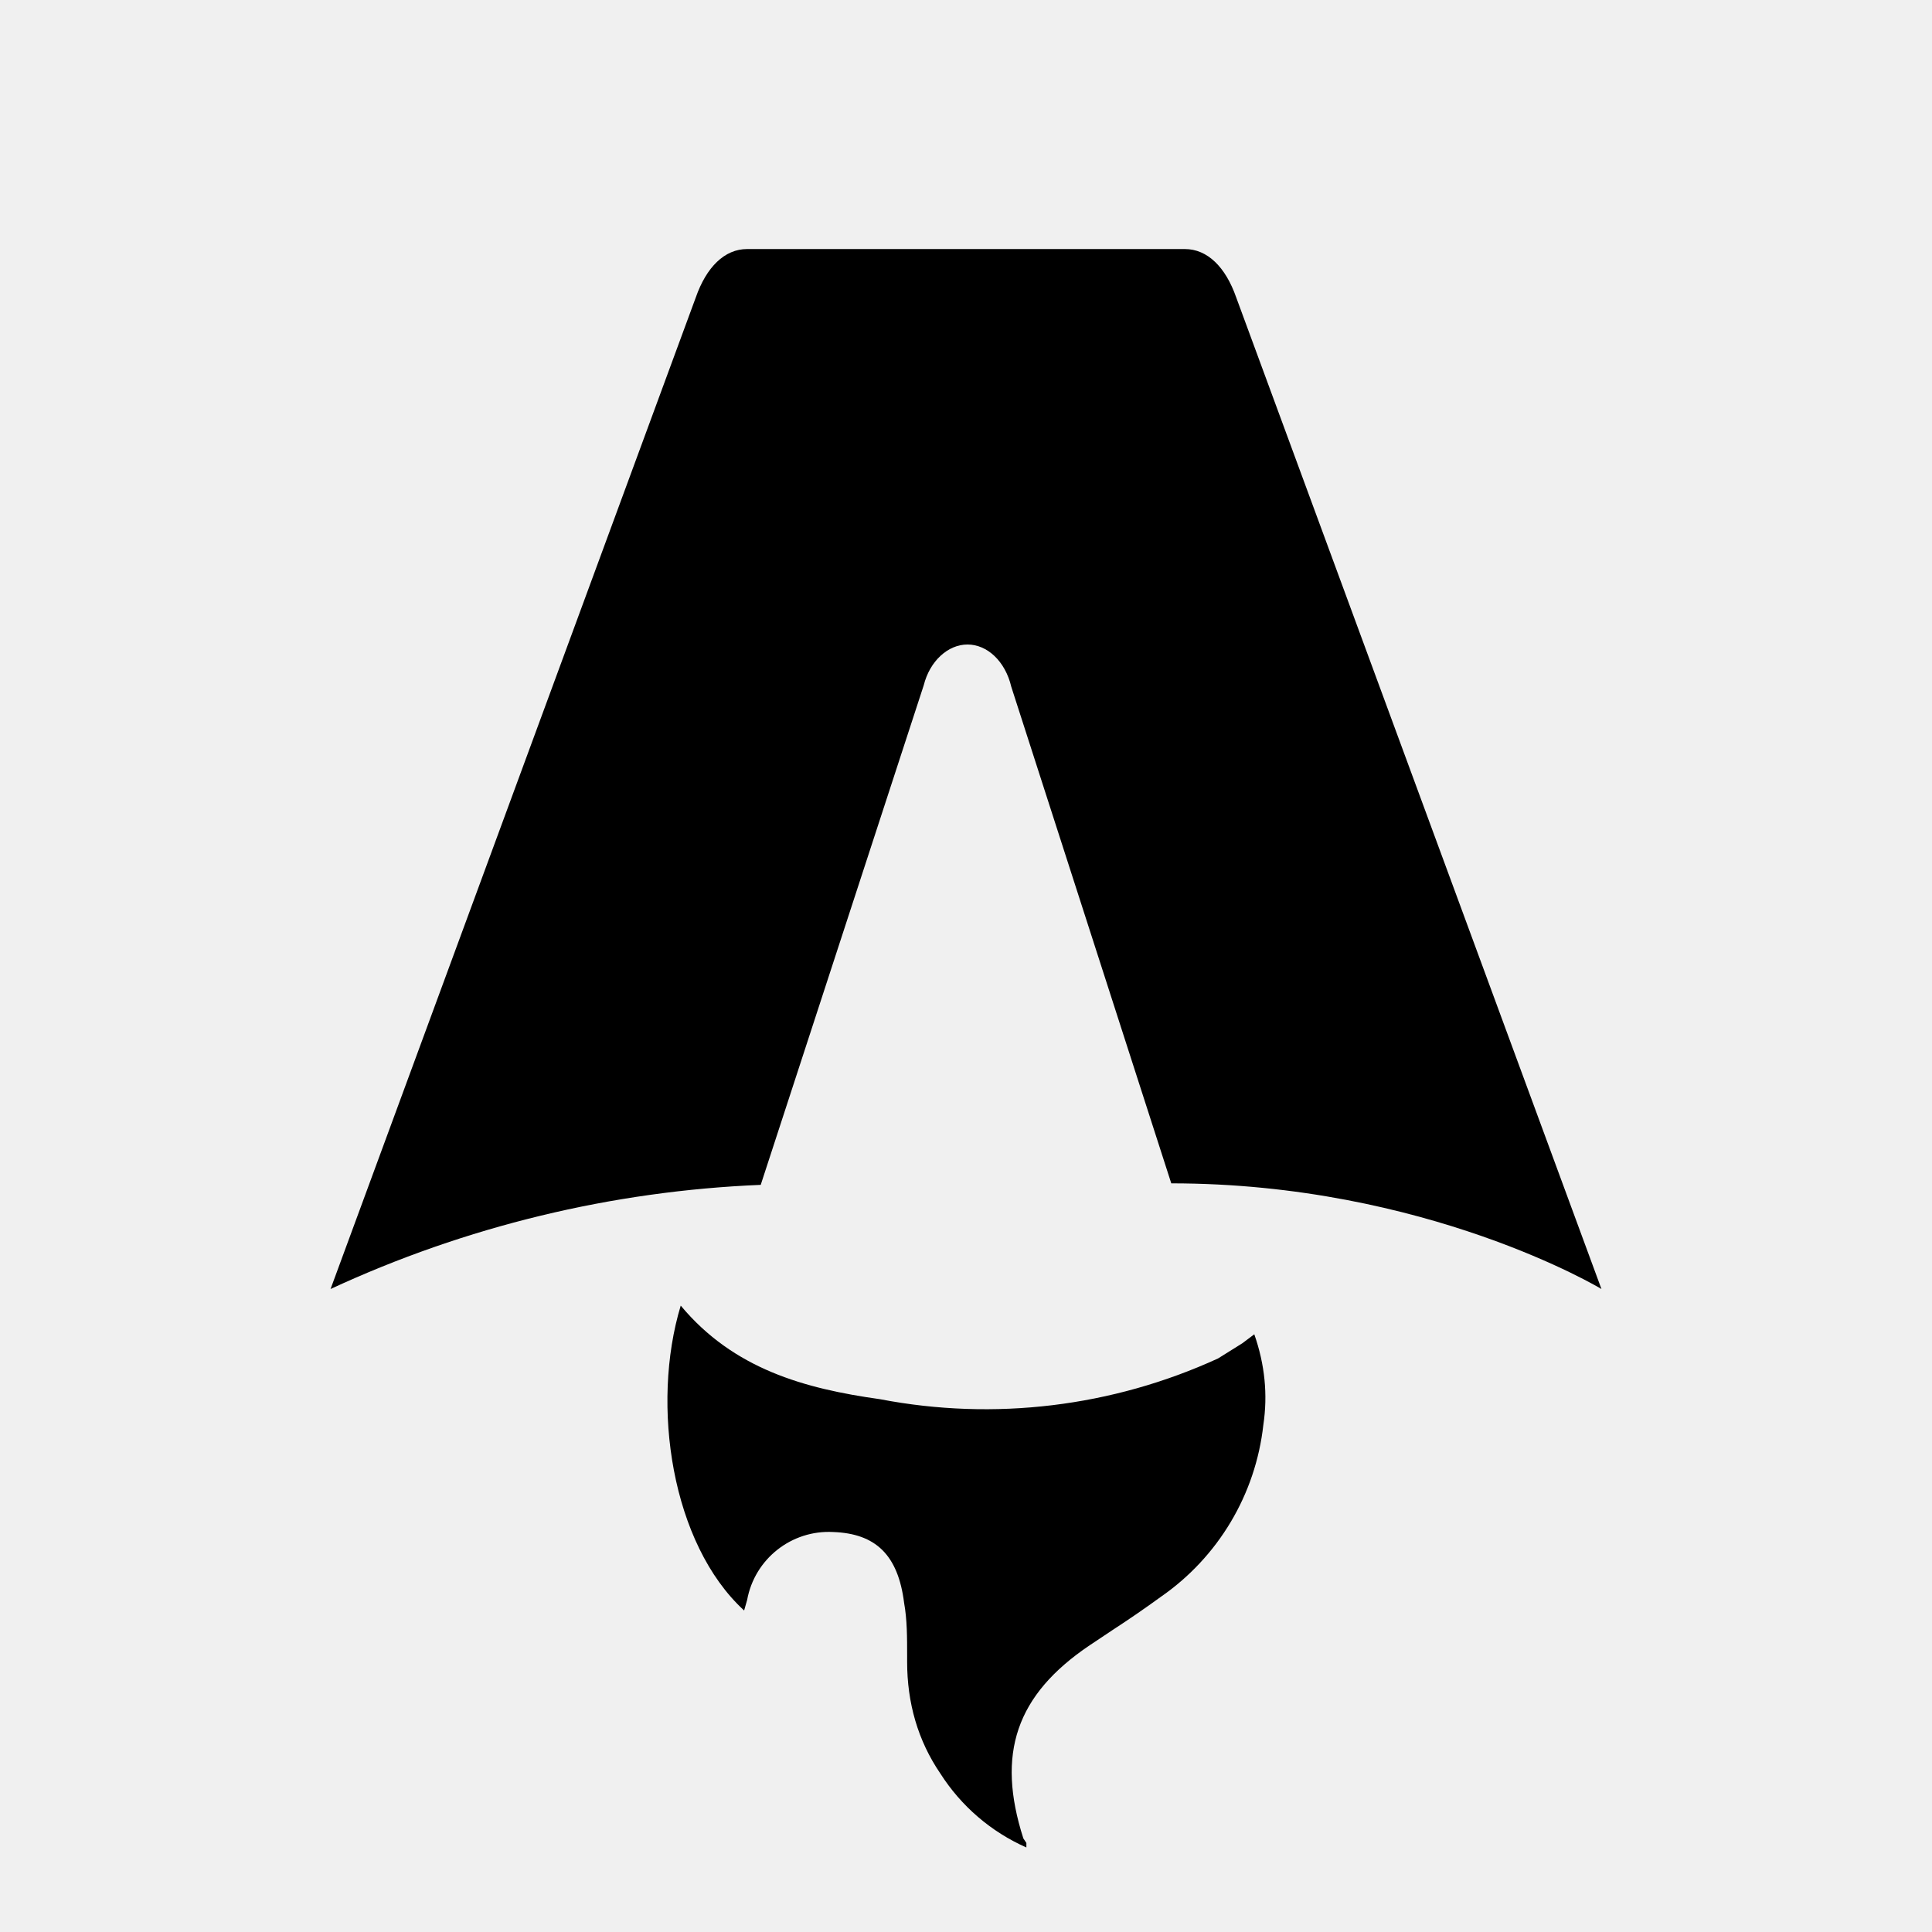
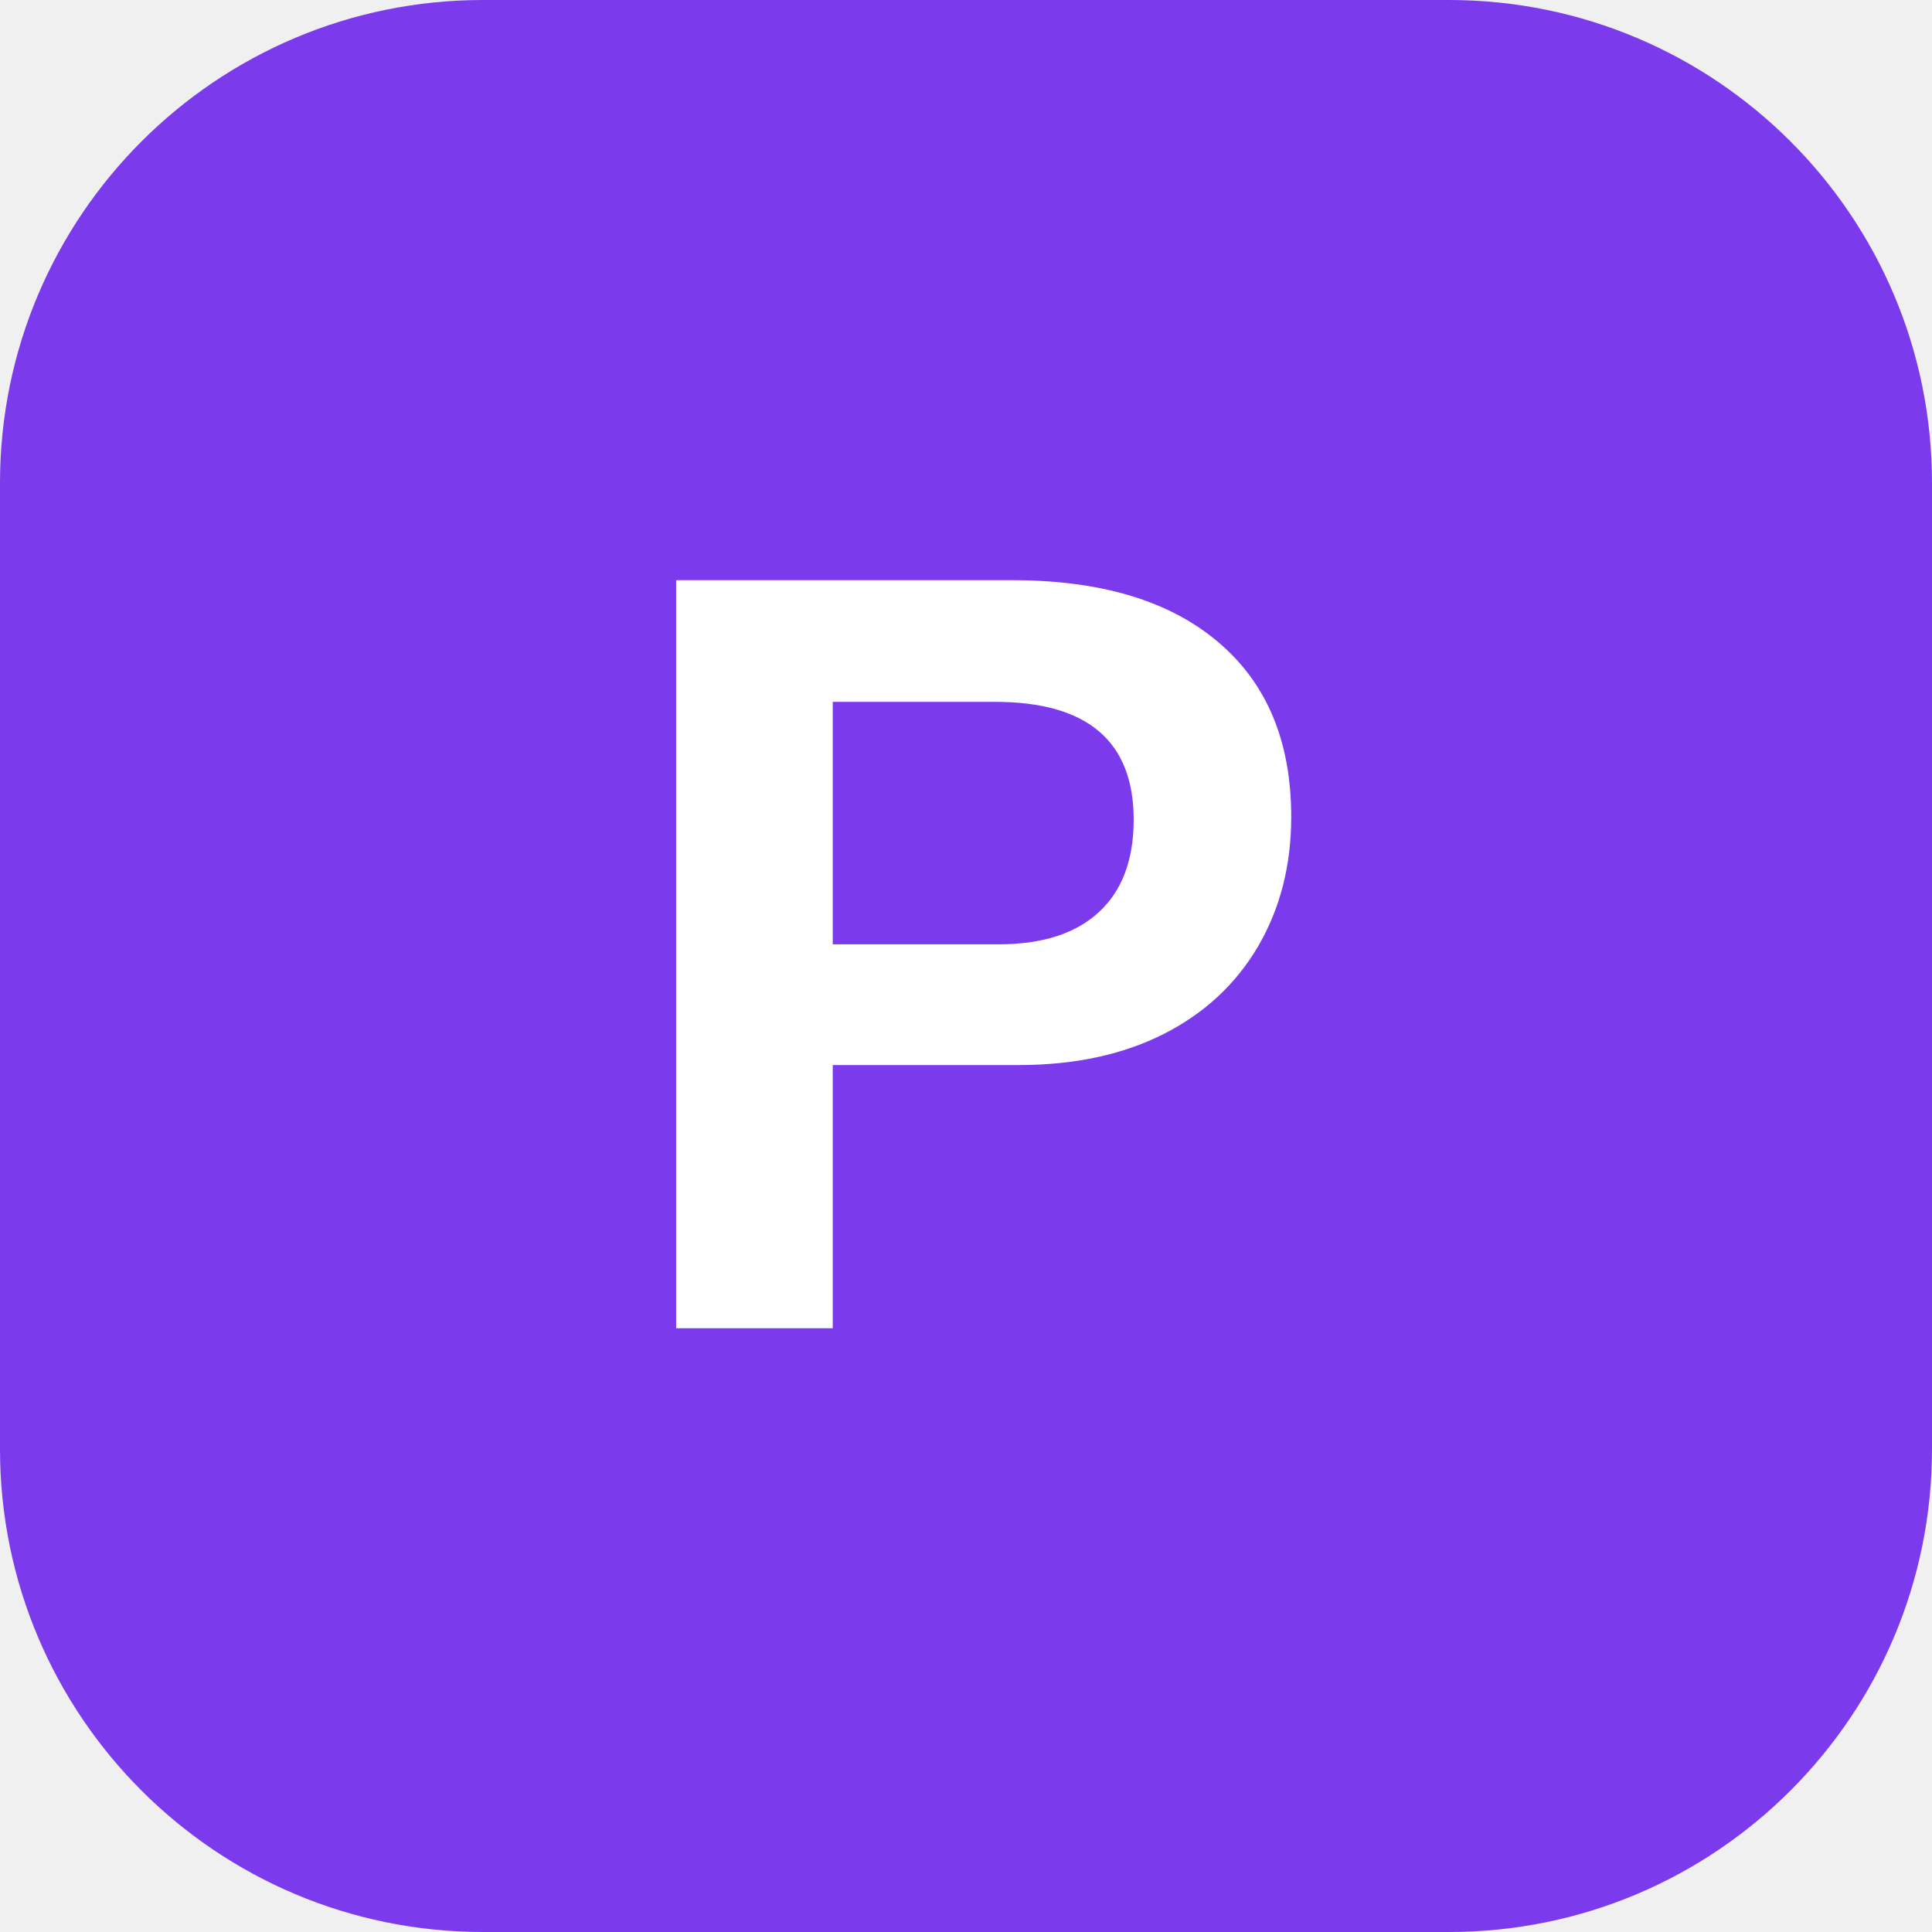
- <svg xmlns="http://www.w3.org/2000/svg" fill="none" viewBox="0 0 128 128">
-   <path d="M50.4 78.5a75.1 75.1 0 0 0-28.5 6.9l24.2-65.7c.7-2 1.9-3.2 3.4-3.2h29c1.5 0 2.7 1.2 3.4 3.2l24.2 65.7s-11.6-7-28.5-7L67 45.5c-.4-1.7-1.6-2.8-2.9-2.8-1.3 0-2.5 1.1-2.9 2.7L50.4 78.5Zm-1.1 28.2Zm-4.2-20.2c-2 6.6-.6 15.8 4.2 20.2a17.5 17.5 0 0 1 .2-.7 5.5 5.5 0 0 1 5.7-4.5c2.8.1 4.3 1.5 4.7 4.7.2 1.1.2 2.3.2 3.5v.4c0 2.7.7 5.2 2.2 7.4a13 13 0 0 0 5.7 4.9v-.3l-.2-.3c-1.8-5.6-.5-9.5 4.4-12.8l1.5-1a73 73 0 0 0 3.2-2.2 16 16 0 0 0 6.8-11.4c.3-2 .1-4-.6-6l-.8.6-1.6 1a37 37 0 0 1-22.4 2.7c-5-.7-9.7-2-13.2-6.2Z" />
-   <style>
-         path { fill: #000; }
-         @media (prefers-color-scheme: dark) {
-             path { fill: #FFF; }
-         }
-     </style>
+ <svg xmlns="http://www.w3.org/2000/svg" width="32" height="32" viewBox="0 0 32 32">
+   <rect width="32" height="32" rx="8" fill="#7c3aed" />
+   <text x="16" y="22" font-family="Arial, sans-serif" font-size="18" font-weight="bold" fill="white" text-anchor="middle">P</text>
</svg>
